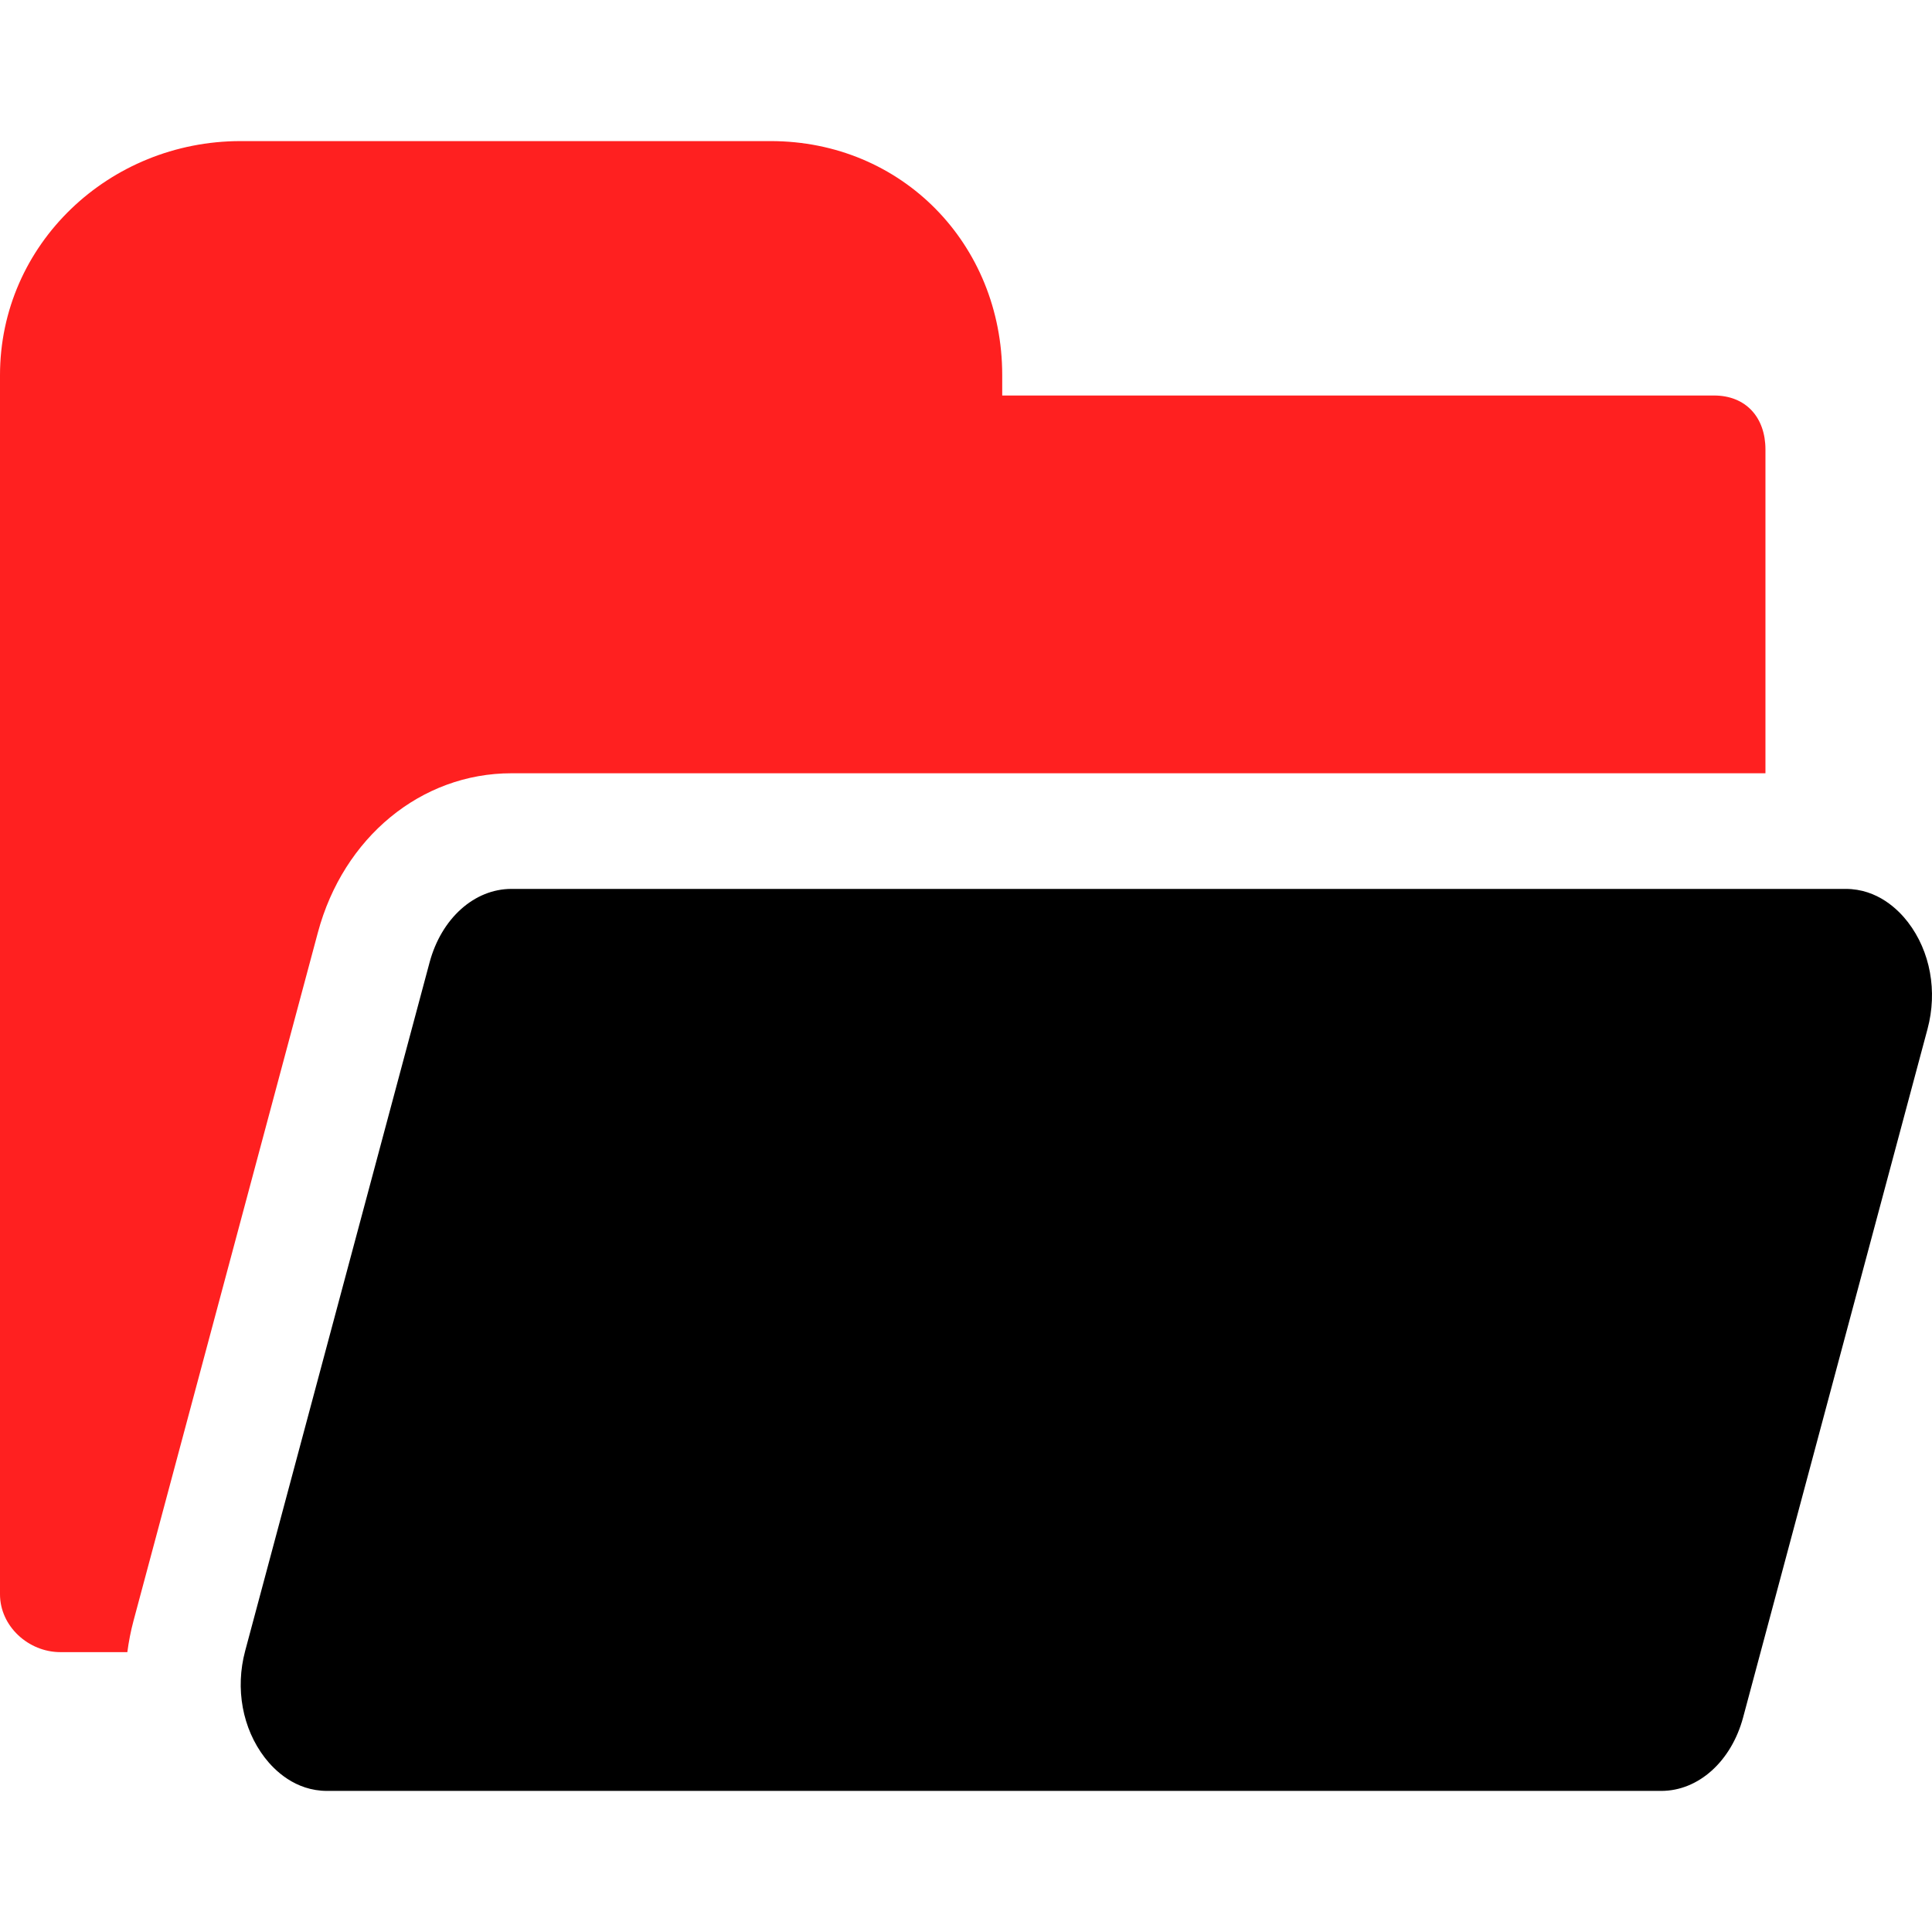
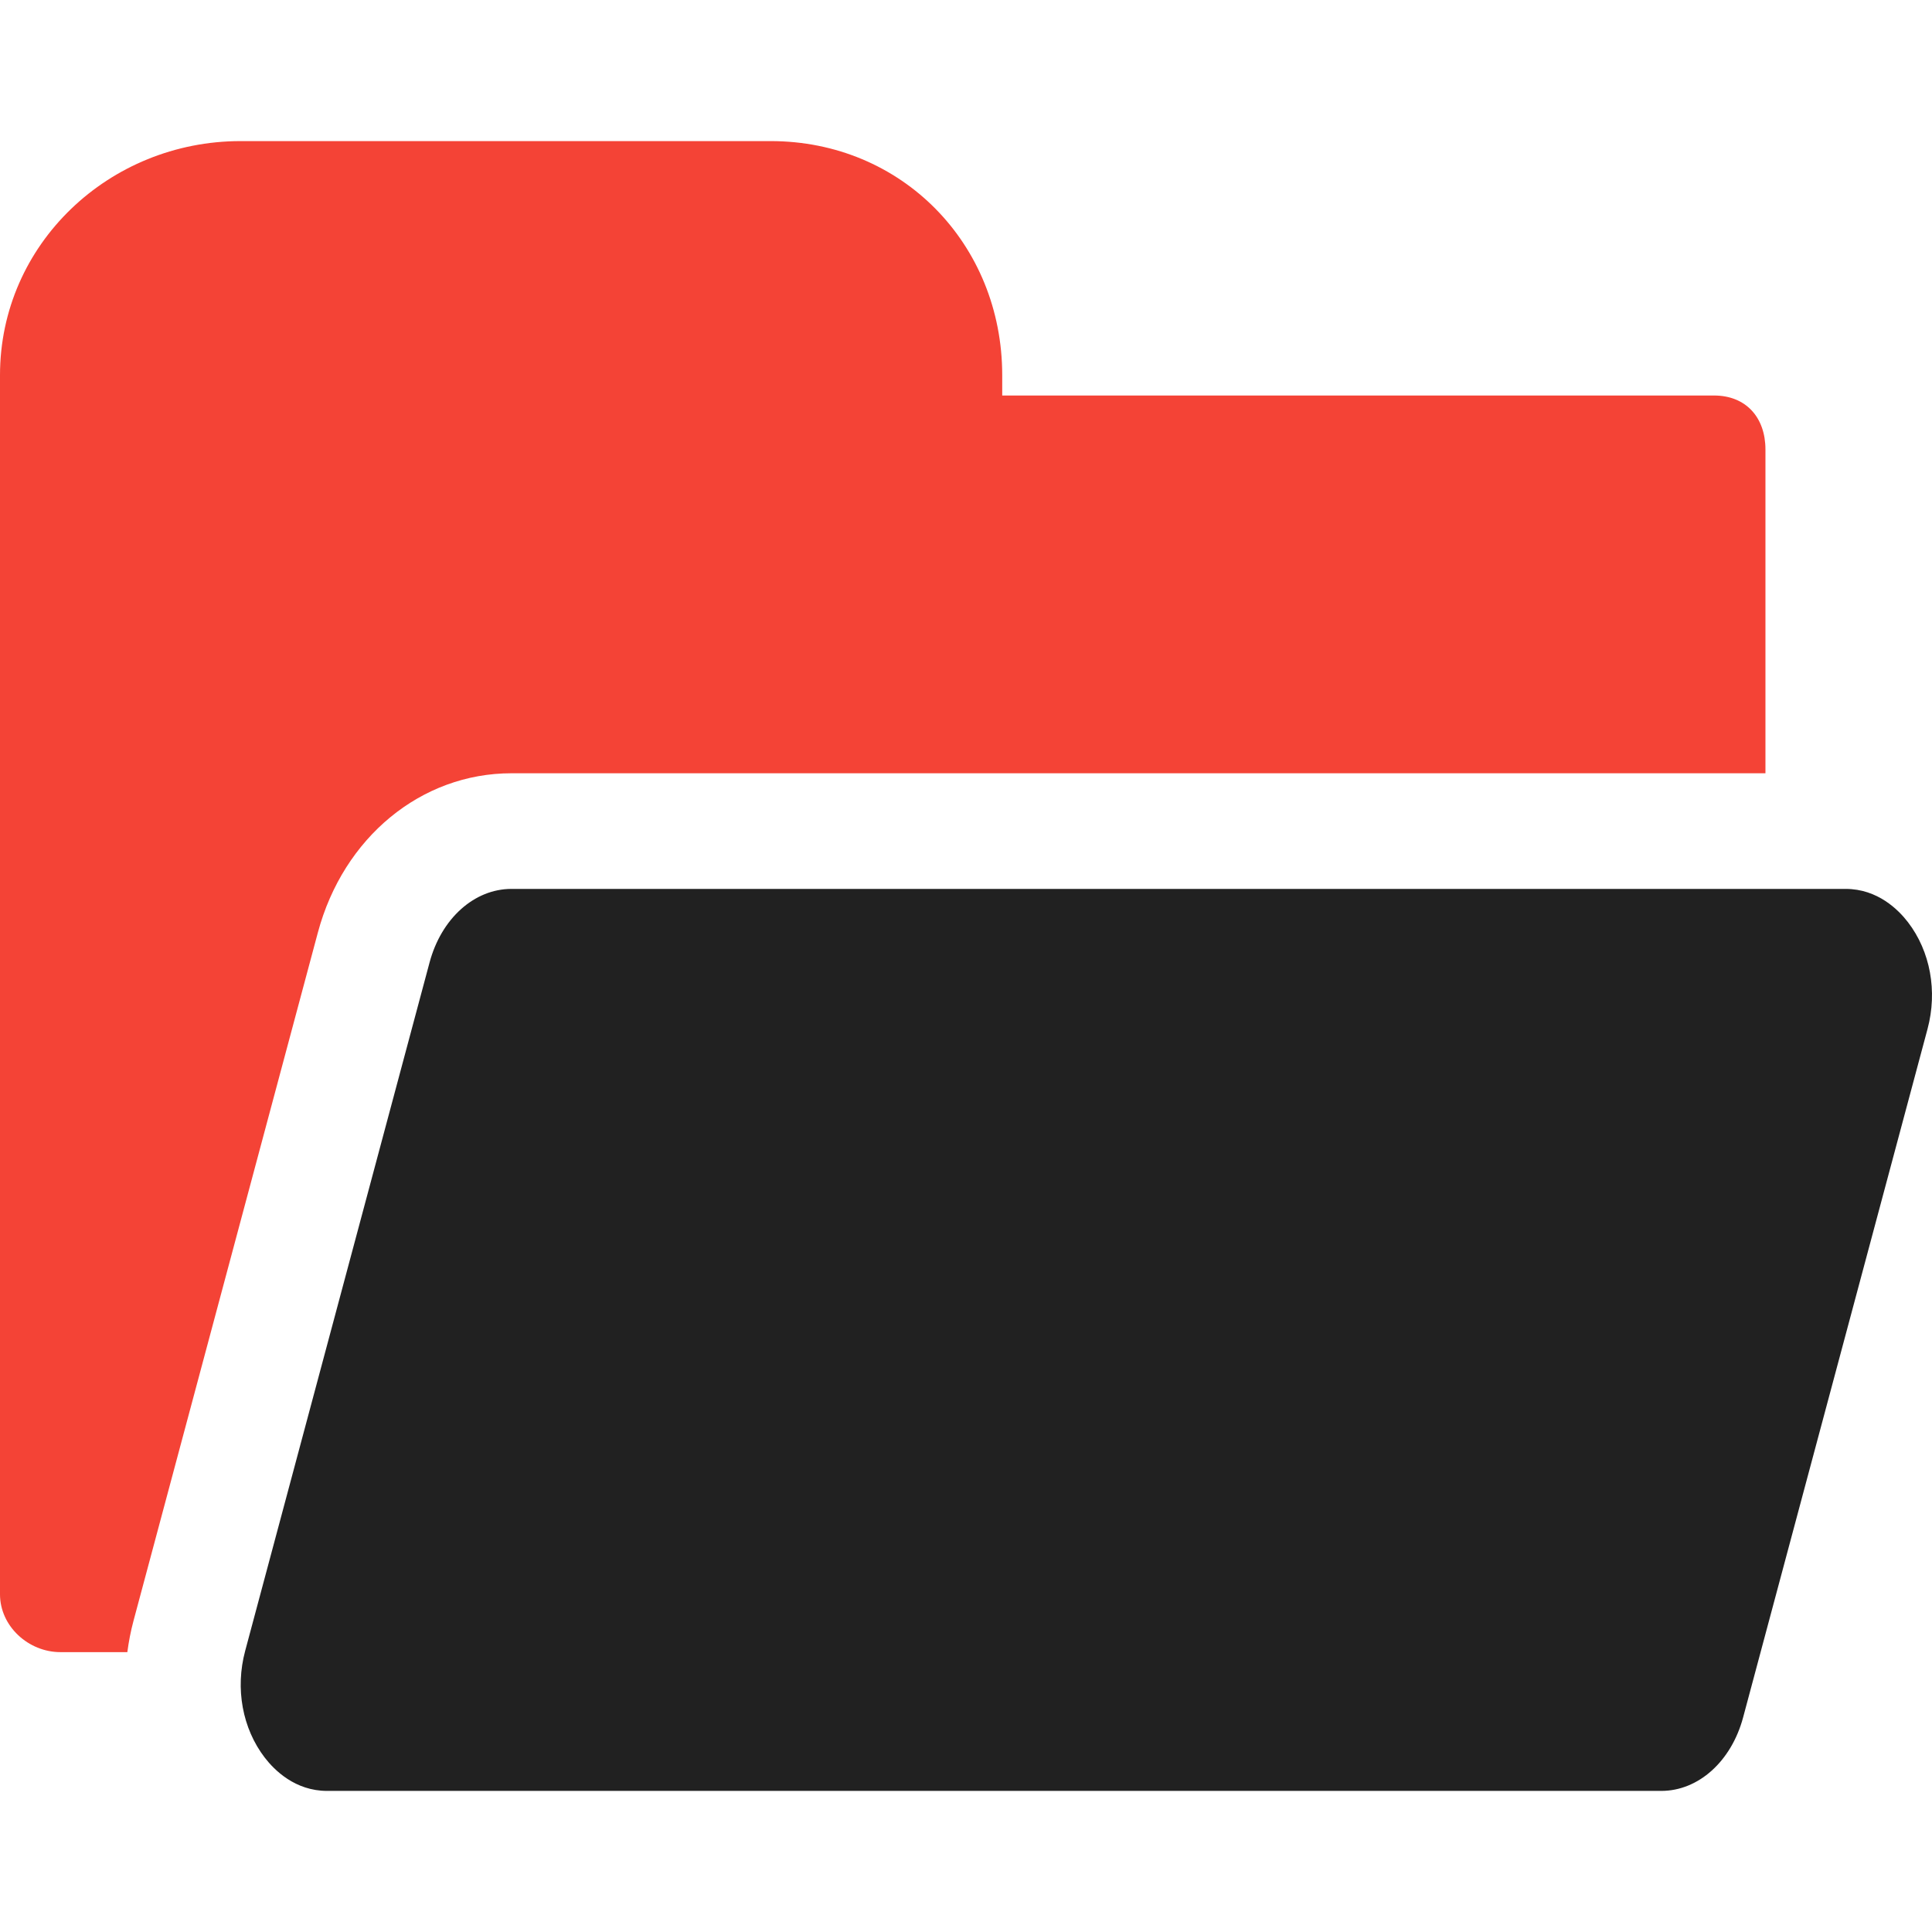
<svg xmlns="http://www.w3.org/2000/svg" version="1.1" id="Capa_1" x="0px" y="0px" viewBox="0 0 250.604 250.604" style="enable-background:new 0 0 250.604 250.604;" xml:space="preserve">
-   <path d="M66.34,115.302h173.065c4.148,0,6.846,2.708,8.084,4.322c2.898,3.776,3.847,8.949,2.537,13.839l-23.92,89.297  c-1.528,5.707-5.796,9.542-10.619,9.542H42.422c-4.148,0-6.846-2.708-8.084-4.322c-2.898-3.776-3.847-8.949-2.537-13.839  l23.919-89.297C57.249,119.137,61.517,115.302,66.34,115.302z" />
-   <path style="fill:#ff2020;" d="M17.312,210.26l23.919-89.297  c3.31-12.358,13.399-20.661,25.108-20.661H229v-42c0-4.143-2.524-7-6.667-7H130v-2.633c0-17.021-13.014-30.367-30.033-30.367H31.2  C14.18,18.302,0,31.649,0,48.669v9.633v33v115.5c0,4.143,3.69,7.5,7.833,7.5h8.684C16.697,212.947,16.954,211.597,17.312,210.26z" />
+   <path style="fill:#212121;" d="M66.34,115.302h173.065c4.148,0,6.846,2.708,8.084,4.322c2.898,3.776,3.847,8.949,2.537,13.839l-23.92,89.297  c-1.528,5.707-5.796,9.542-10.619,9.542H42.422c-4.148,0-6.846-2.708-8.084-4.322c-2.898-3.776-3.847-8.949-2.537-13.839  l23.919-89.297C57.249,119.137,61.517,115.302,66.34,115.302z" />
+   <path style="fill:#f44336;" d="M17.312,210.26l23.919-89.297  c3.31-12.358,13.399-20.661,25.108-20.661H229v-42c0-4.143-2.524-7-6.667-7H130v-2.633c0-17.021-13.014-30.367-30.033-30.367H31.2  C14.18,18.302,0,31.649,0,48.669v9.633v33v115.5c0,4.143,3.69,7.5,7.833,7.5h8.684C16.697,212.947,16.954,211.597,17.312,210.26z" />
  <g>
</g>
  <g>
</g>
  <g>
</g>
  <g>
</g>
  <g>
</g>
  <g>
</g>
  <g>
</g>
  <g>
</g>
  <g>
</g>
  <g>
</g>
  <g>
</g>
  <g>
</g>
  <g>
</g>
  <g>
</g>
  <g>
</g>
</svg>
